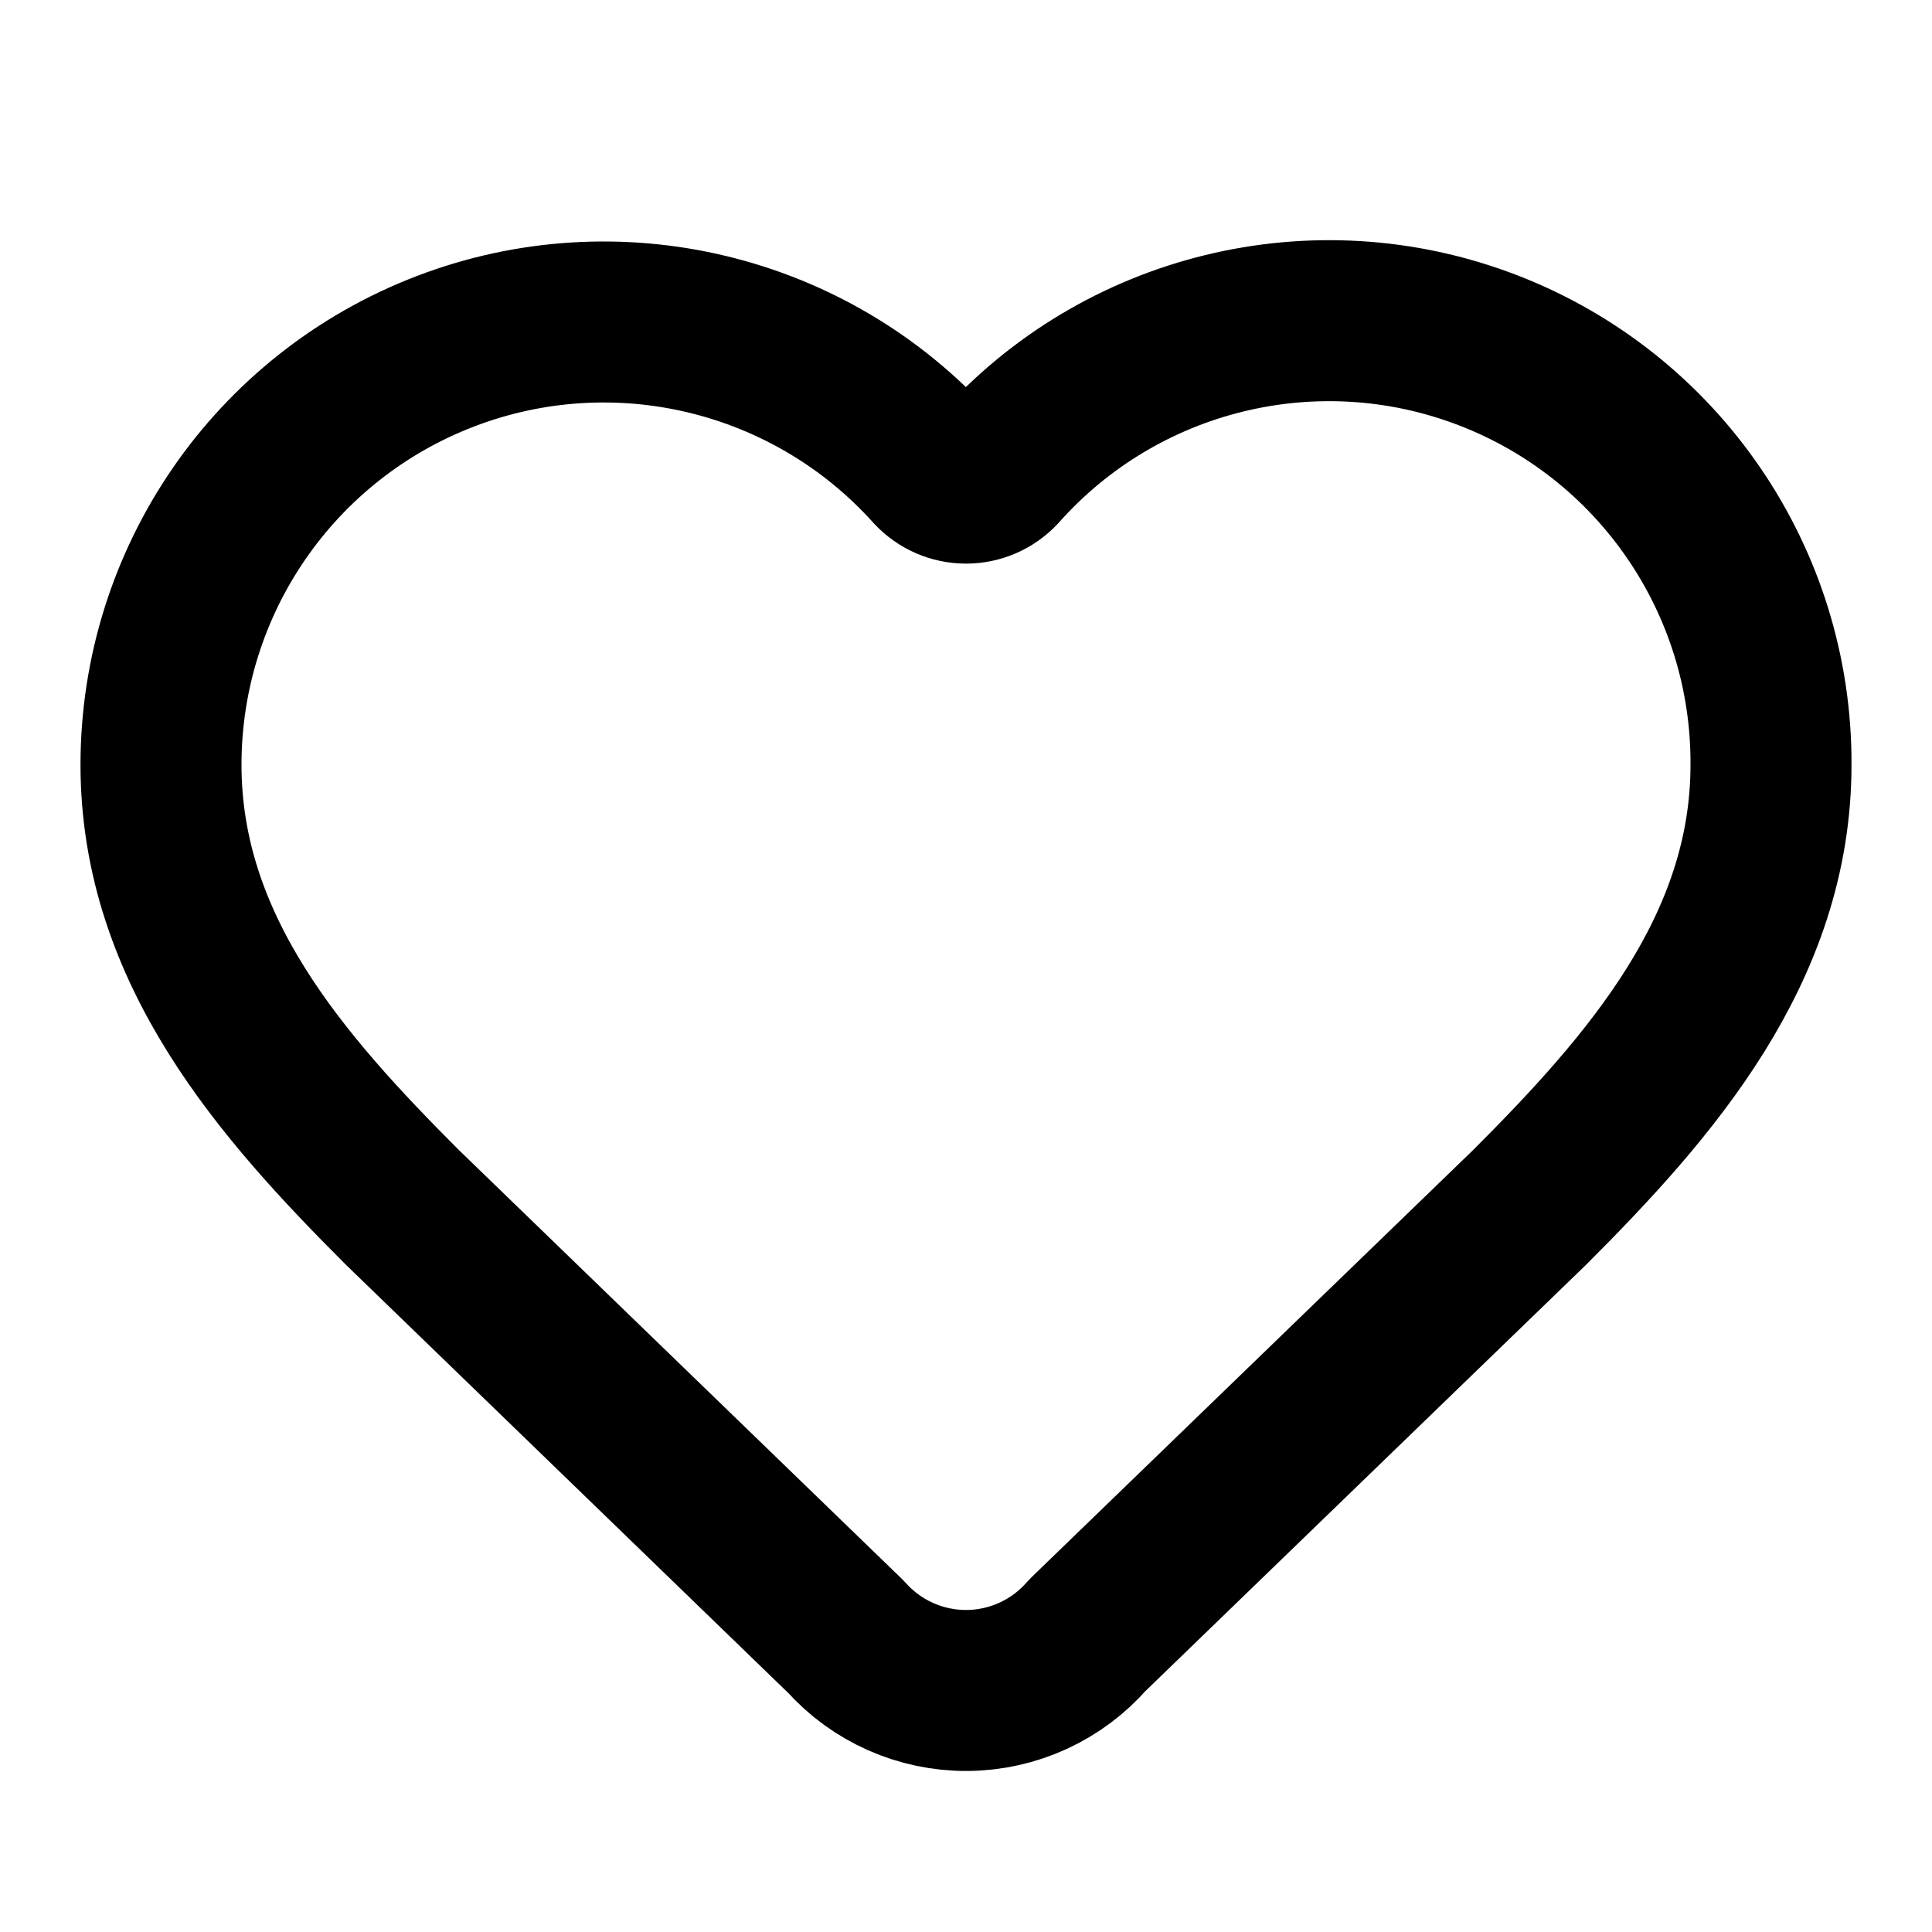
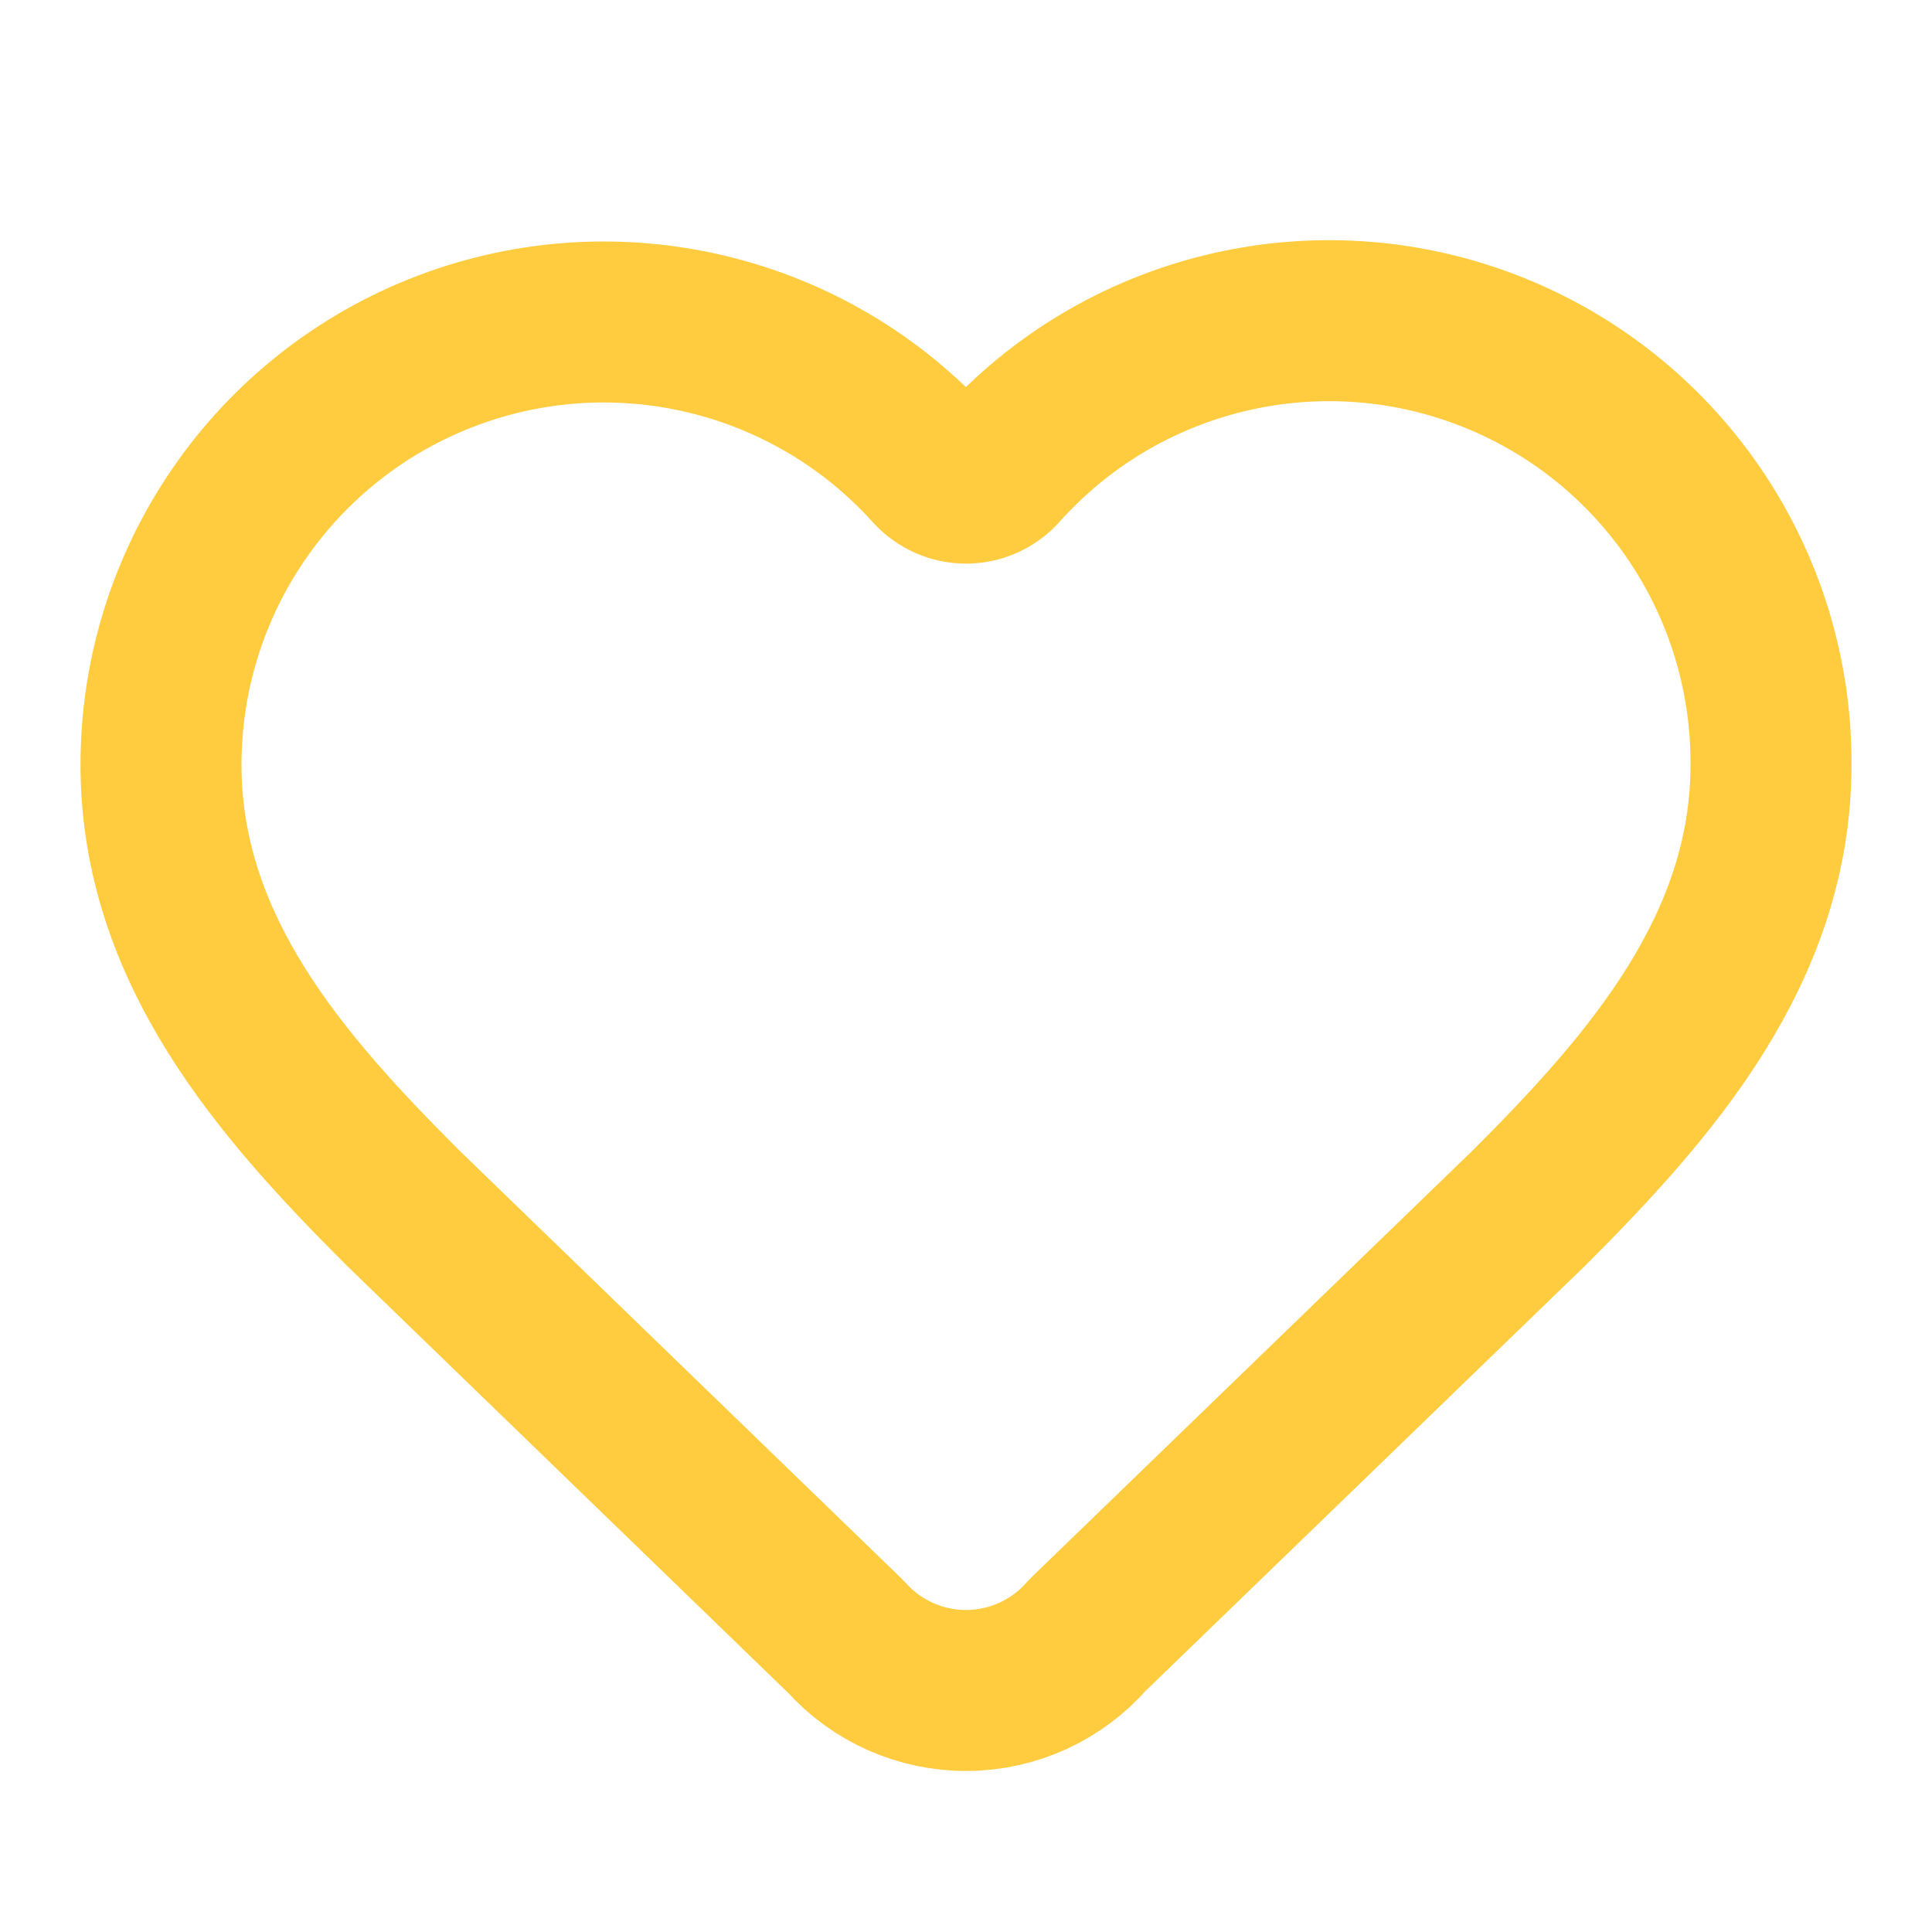
- <svg xmlns="http://www.w3.org/2000/svg" class="lucide lucide-heart" width="24" height="24" viewBox="0 0 24 24" fill="none" stroke="currentColor" stroke-width="2" stroke-linecap="round" stroke-linejoin="round">
+ <svg xmlns="http://www.w3.org/2000/svg" class="lucide lucide-heart" width="24" height="24" viewBox="0 0 24 24" fill="none" stroke="#ffcc3f" stroke-width="2" stroke-linecap="round" stroke-linejoin="round">
  <path d="M2 9.5a5.5 5.5 0 0 1 9.591-3.676.56.56 0 0 0 .818 0A5.49 5.49 0 0 1 22 9.5c0 2.29-1.5 4-3 5.5l-5.492 5.313a2 2 0 0 1-3 .019L5 15c-1.5-1.5-3-3.2-3-5.5" />
</svg>
